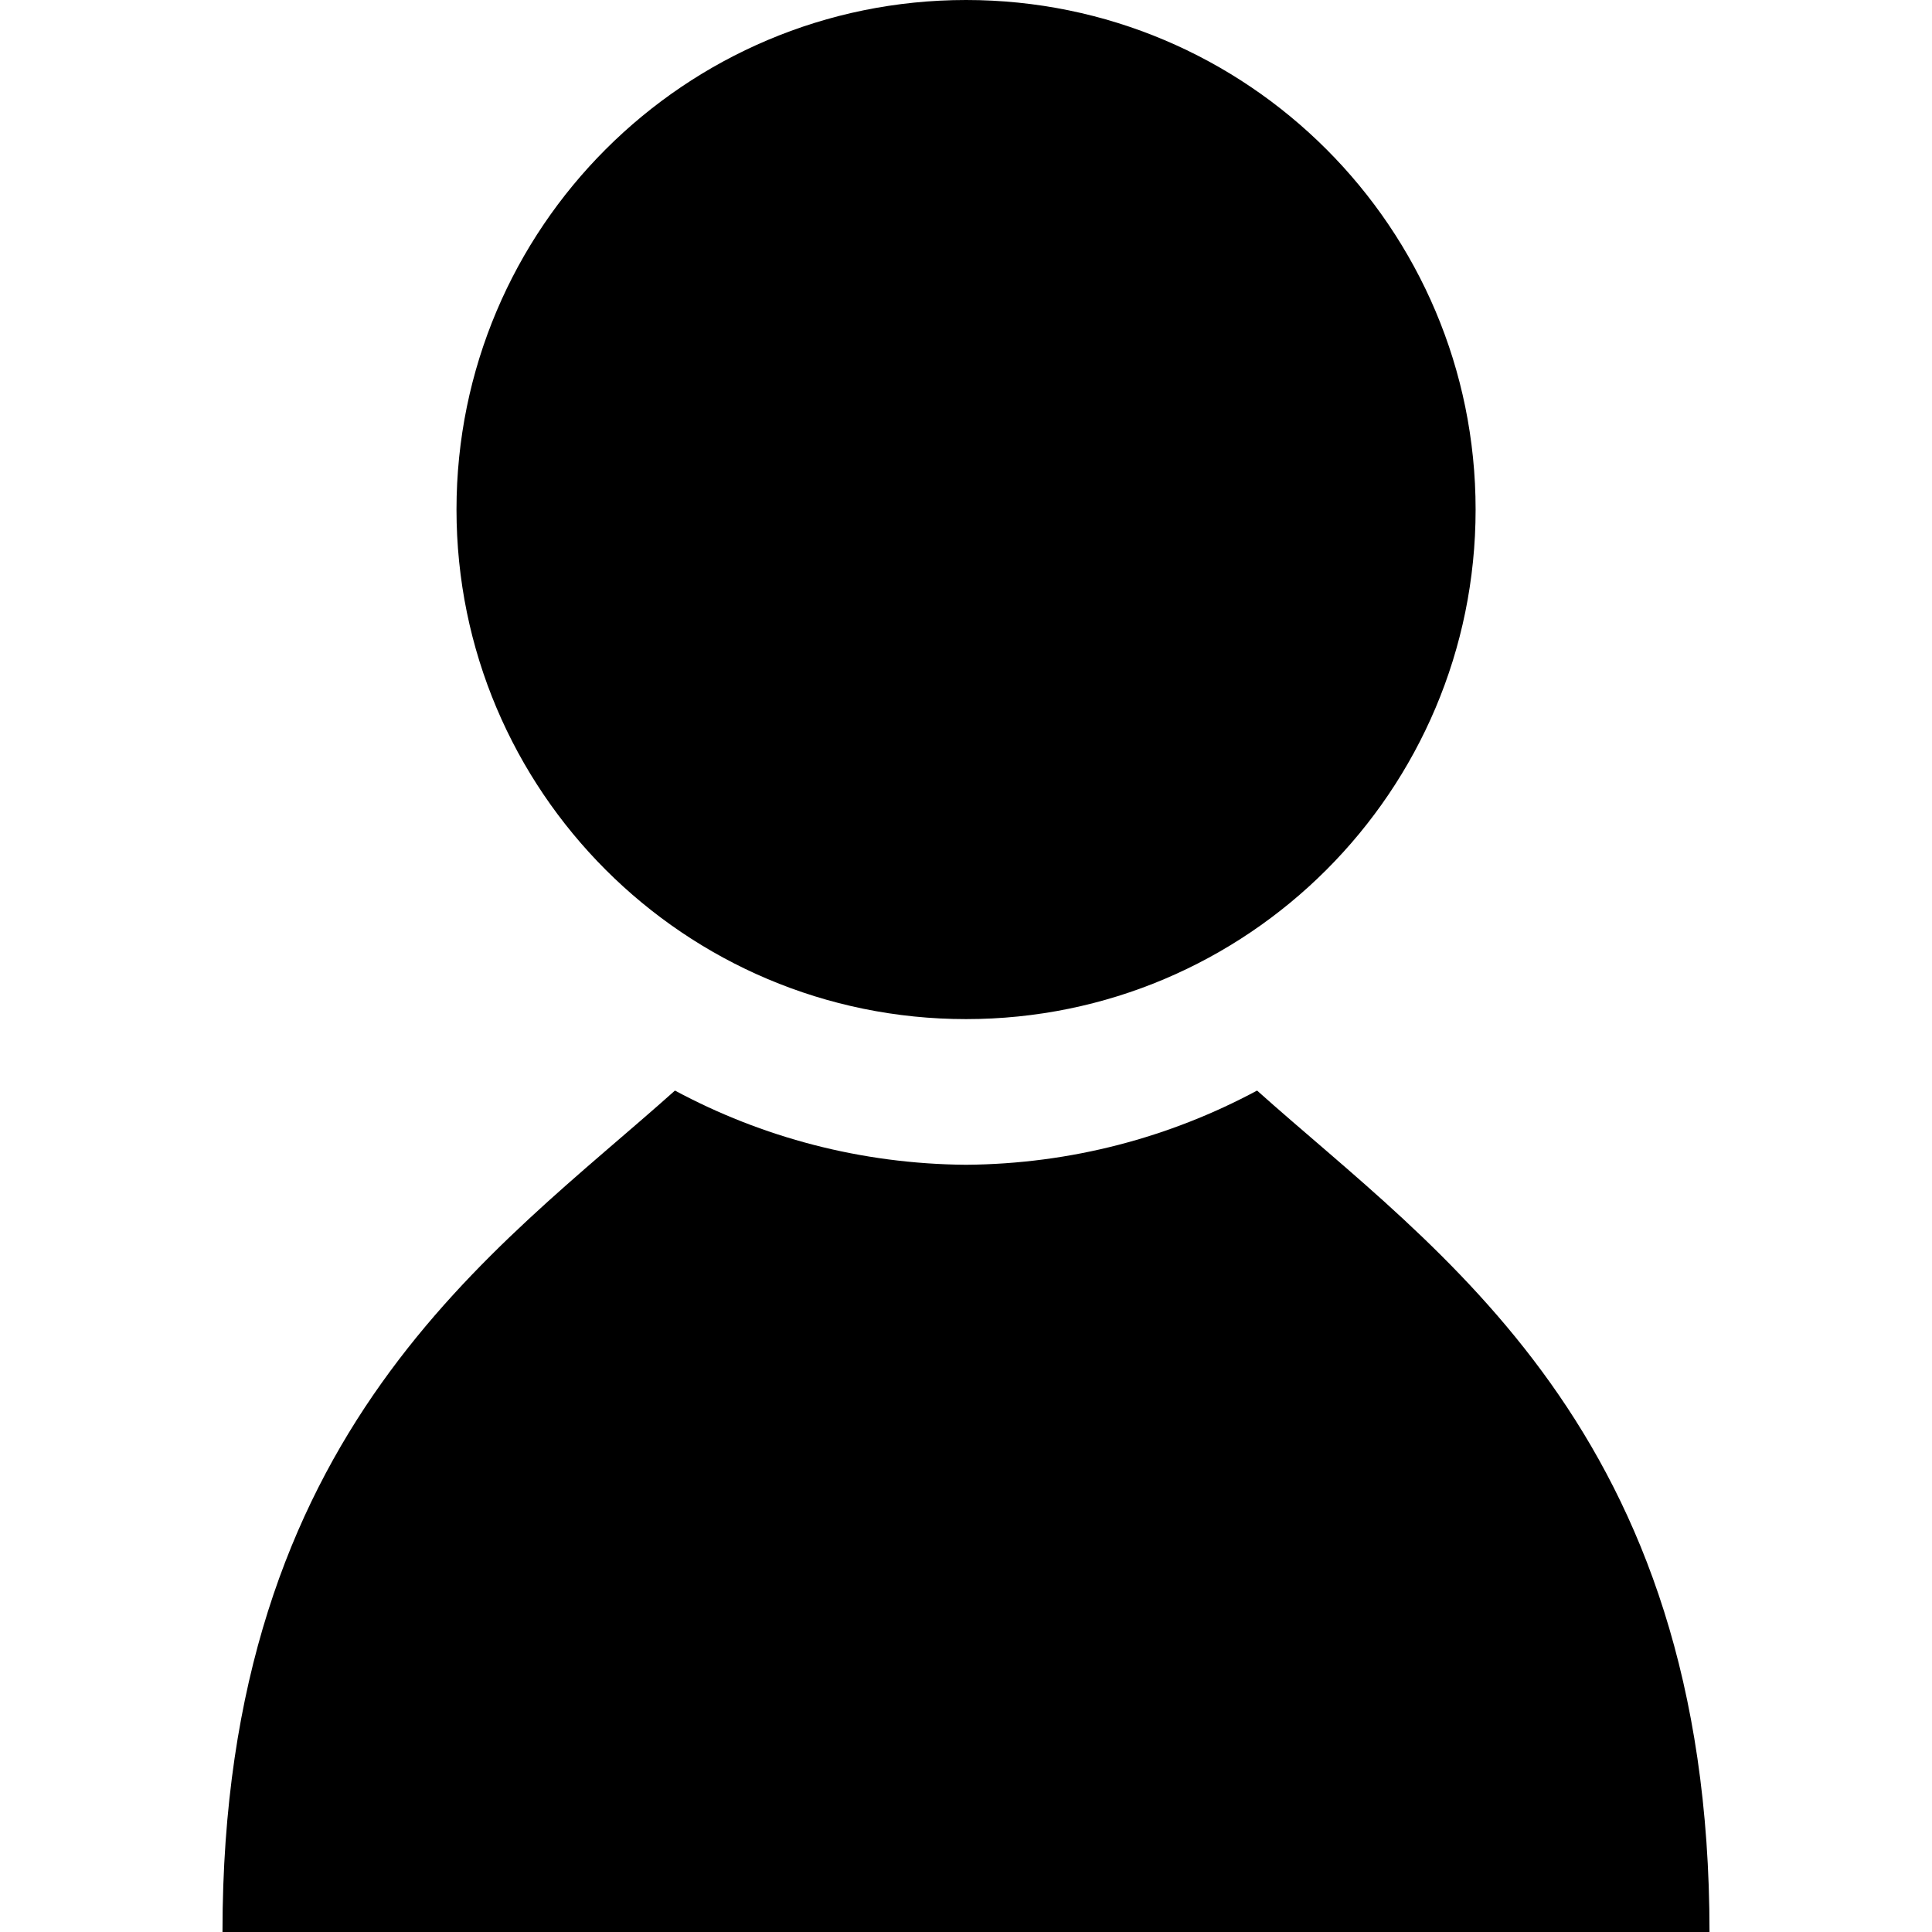
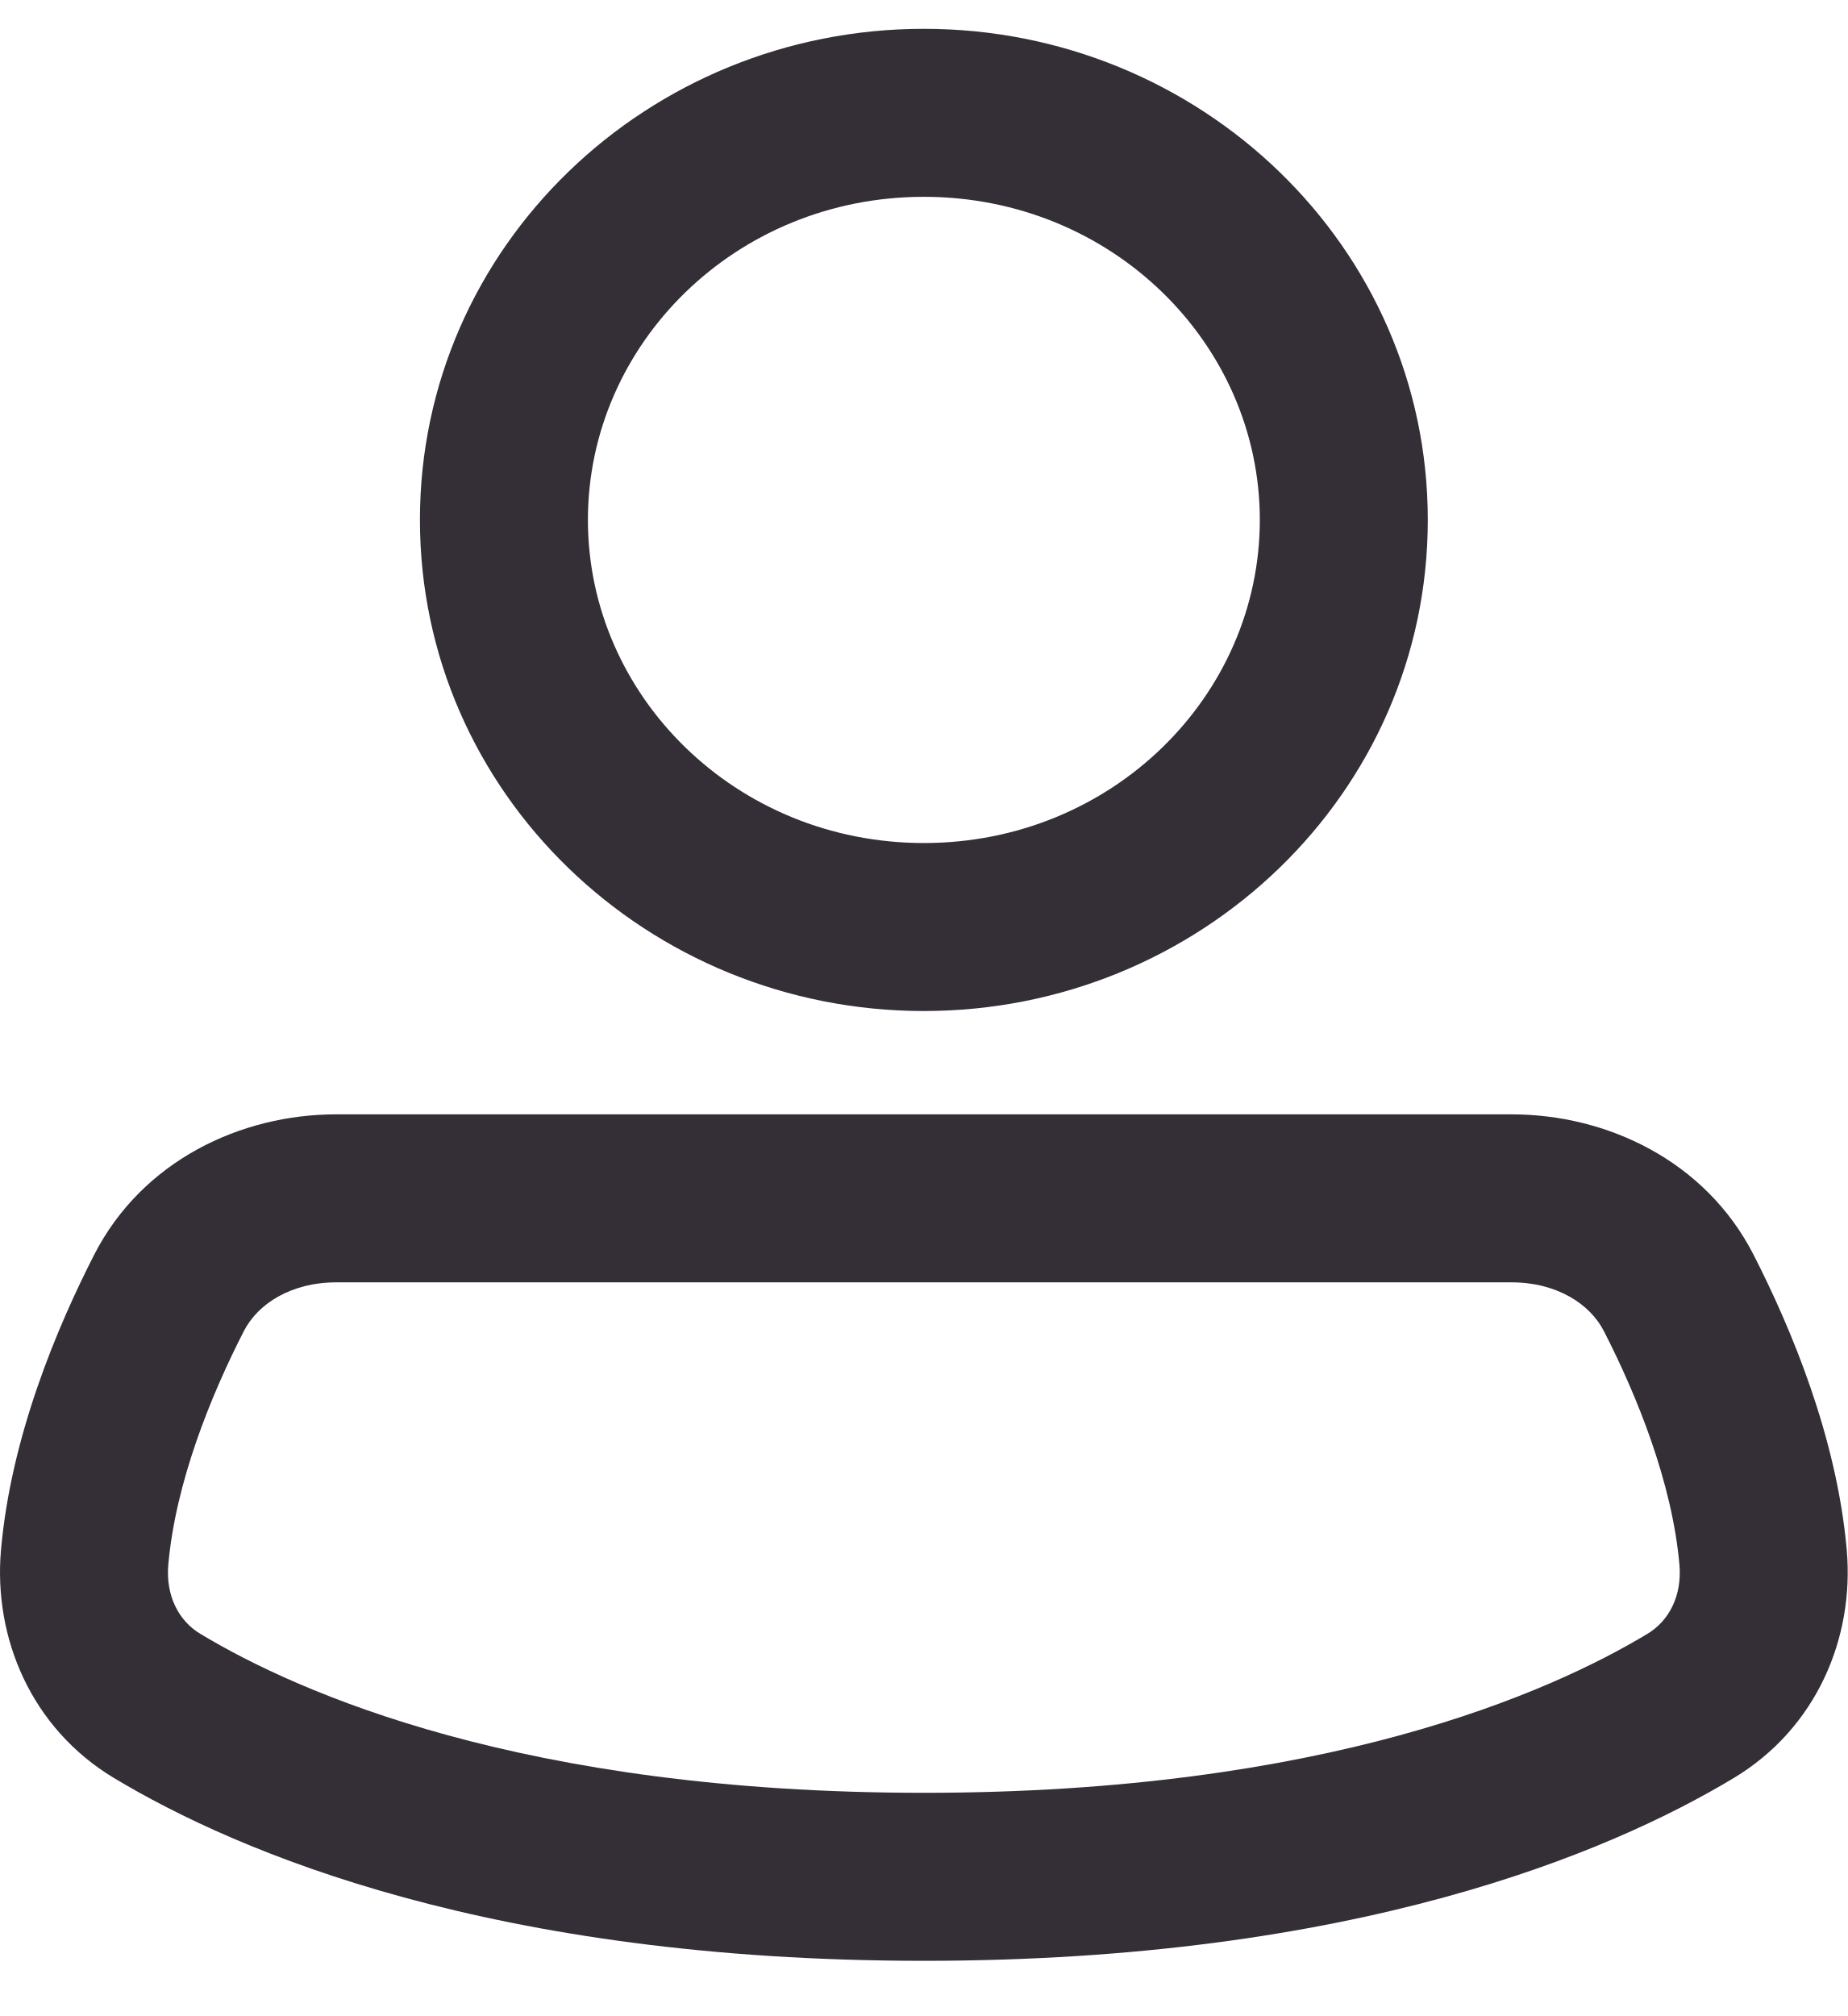
- <svg xmlns="http://www.w3.org/2000/svg" version="1.1" id="Capa_1" x="0px" y="0px" viewBox="0 0 112.26 112.26" style="enable-background:new 0 0 112.26 112.26;" xml:space="preserve">
-   <g>
-     <circle cx="56.133" cy="29.608" r="29.608" />
-     <path d="M73.043,63.368c-5.045,2.71-10.797,4.266-16.911,4.312c-6.114-0.046-11.87-1.602-16.914-4.312   c-10.413,9.325-26.29,19.712-26.29,48.892h42.92h0.564h42.92C99.334,83.08,83.458,72.693,73.043,63.368z" />
-   </g>
-   <g>
- </g>
-   <g>
- </g>
-   <g>
- </g>
-   <g>
- </g>
-   <g>
- </g>
-   <g>
- </g>
-   <g>
- </g>
-   <g>
- </g>
-   <g>
- </g>
-   <g>
- </g>
-   <g>
- </g>
-   <g>
- </g>
-   <g>
- </g>
-   <g>
- </g>
-   <g>
- </g>
+ <svg xmlns="http://www.w3.org/2000/svg" width="22" height="24" viewBox="0 0 22 24" fill="none">
+   <path d="M20.13 20.308L20.646 21.165L20.13 20.308ZM1.87 20.308L2.386 19.451L1.87 20.308ZM1.008 18.537L0.012 18.449L1.008 18.537ZM20.992 18.537L19.996 18.625L19.996 18.625L20.992 18.537ZM19.989 15.394L20.879 14.938V14.938L19.989 15.394ZM2.011 15.394L2.902 15.849L2.011 15.394ZM15 6.189C15 8.284 13.239 10.036 11 10.036V12.036C14.284 12.036 17 9.447 17 6.189H15ZM11 10.036C8.761 10.036 7 8.284 7 6.189H5C5 9.447 7.716 12.036 11 12.036V10.036ZM7 6.189C7 4.094 8.761 2.343 11 2.343V0.343C7.716 0.343 5 2.931 5 6.189H7ZM11 2.343C13.239 2.343 15 4.094 15 6.189H17C17 2.931 14.284 0.343 11 0.343V2.343ZM19.614 19.451C18.451 20.151 15.777 21.343 11 21.343V23.343C16.129 23.343 19.162 22.058 20.646 21.165L19.614 19.451ZM11 21.343C6.223 21.343 3.549 20.151 2.386 19.451L1.354 21.165C2.839 22.058 5.871 23.343 11 23.343V21.343ZM0.012 18.449C-0.081 19.498 0.372 20.573 1.354 21.165L2.386 19.451C2.129 19.297 1.971 18.999 2.004 18.625L0.012 18.449ZM19.996 18.625C20.029 18.999 19.871 19.297 19.614 19.451L20.646 21.165C21.628 20.573 22.081 19.498 21.988 18.449L19.996 18.625ZM19.098 15.849C19.494 16.623 19.909 17.65 19.996 18.625L21.988 18.449C21.868 17.096 21.319 15.8 20.879 14.938L19.098 15.849ZM2.004 18.625C2.091 17.65 2.506 16.623 2.902 15.849L1.121 14.938C0.681 15.8 0.132 17.096 0.012 18.449L2.004 18.625ZM17.997 13.266H4.003V15.266H17.997V13.266ZM2.902 15.849C3.07 15.519 3.47 15.266 4.003 15.266V13.266C2.867 13.266 1.694 13.818 1.121 14.938L2.902 15.849ZM20.879 14.938C20.306 13.818 19.133 13.266 17.997 13.266V15.266C18.53 15.266 18.93 15.519 19.098 15.849L20.879 14.938Z" fill="#342E37" />
</svg>
